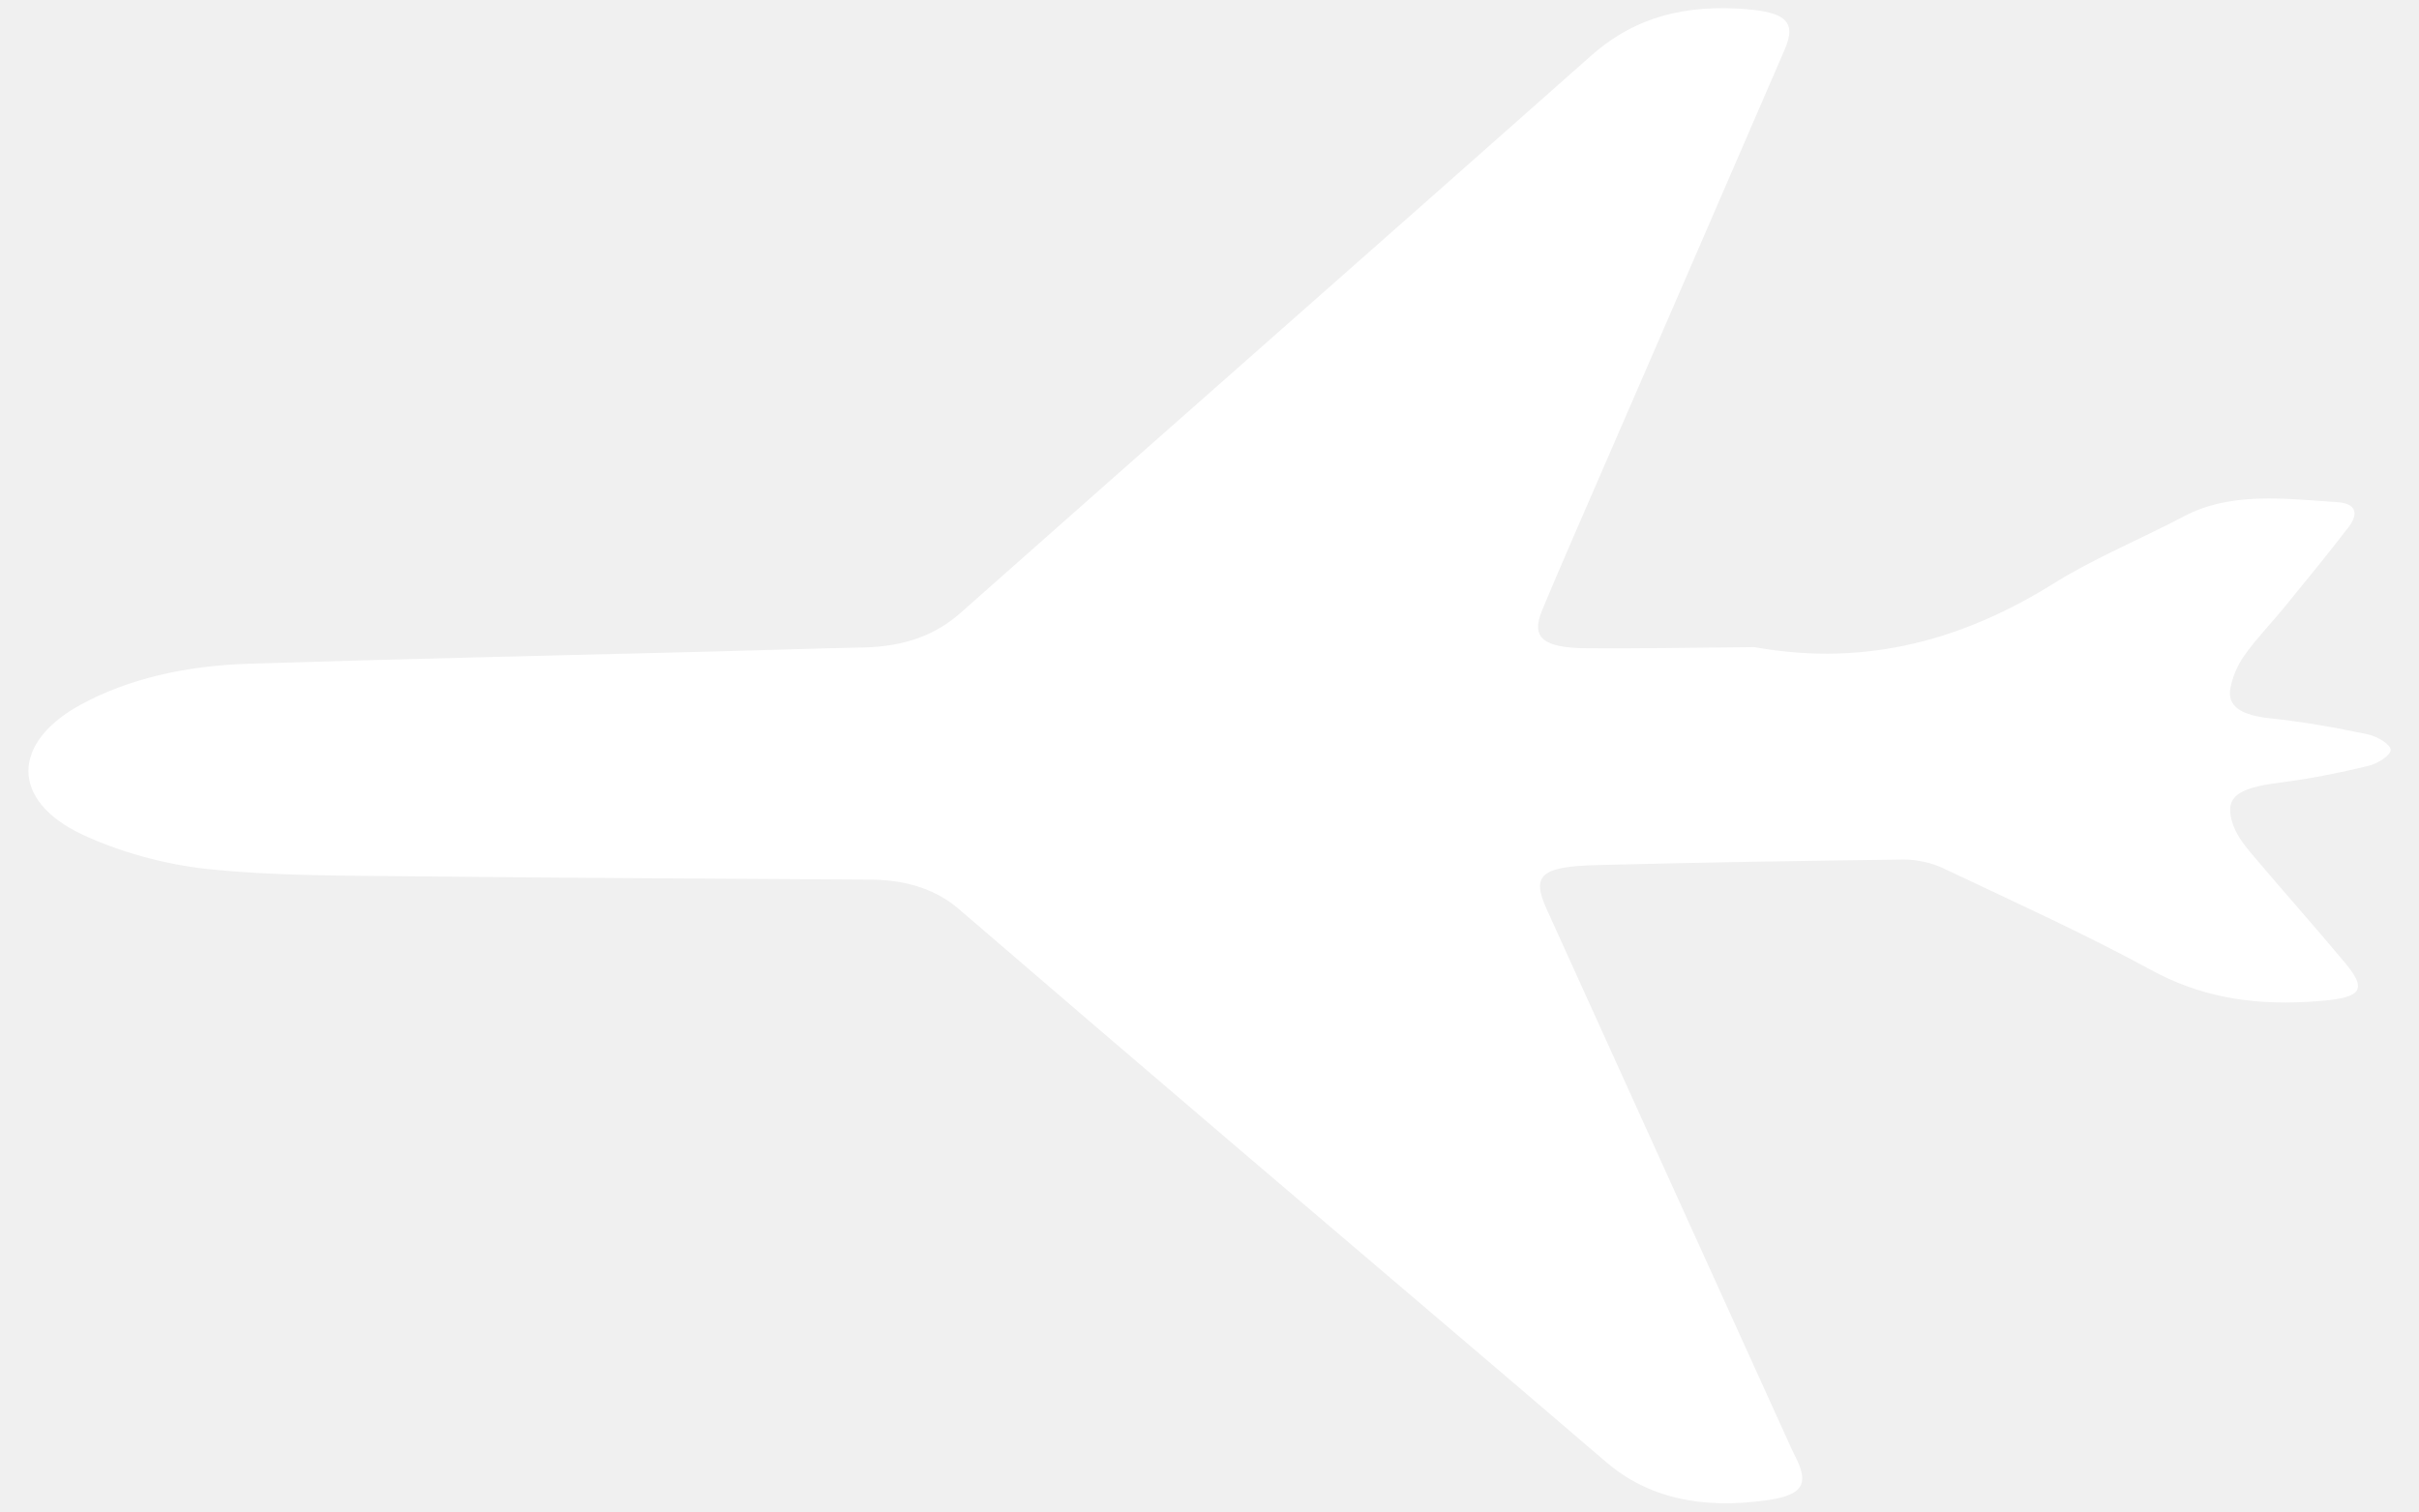
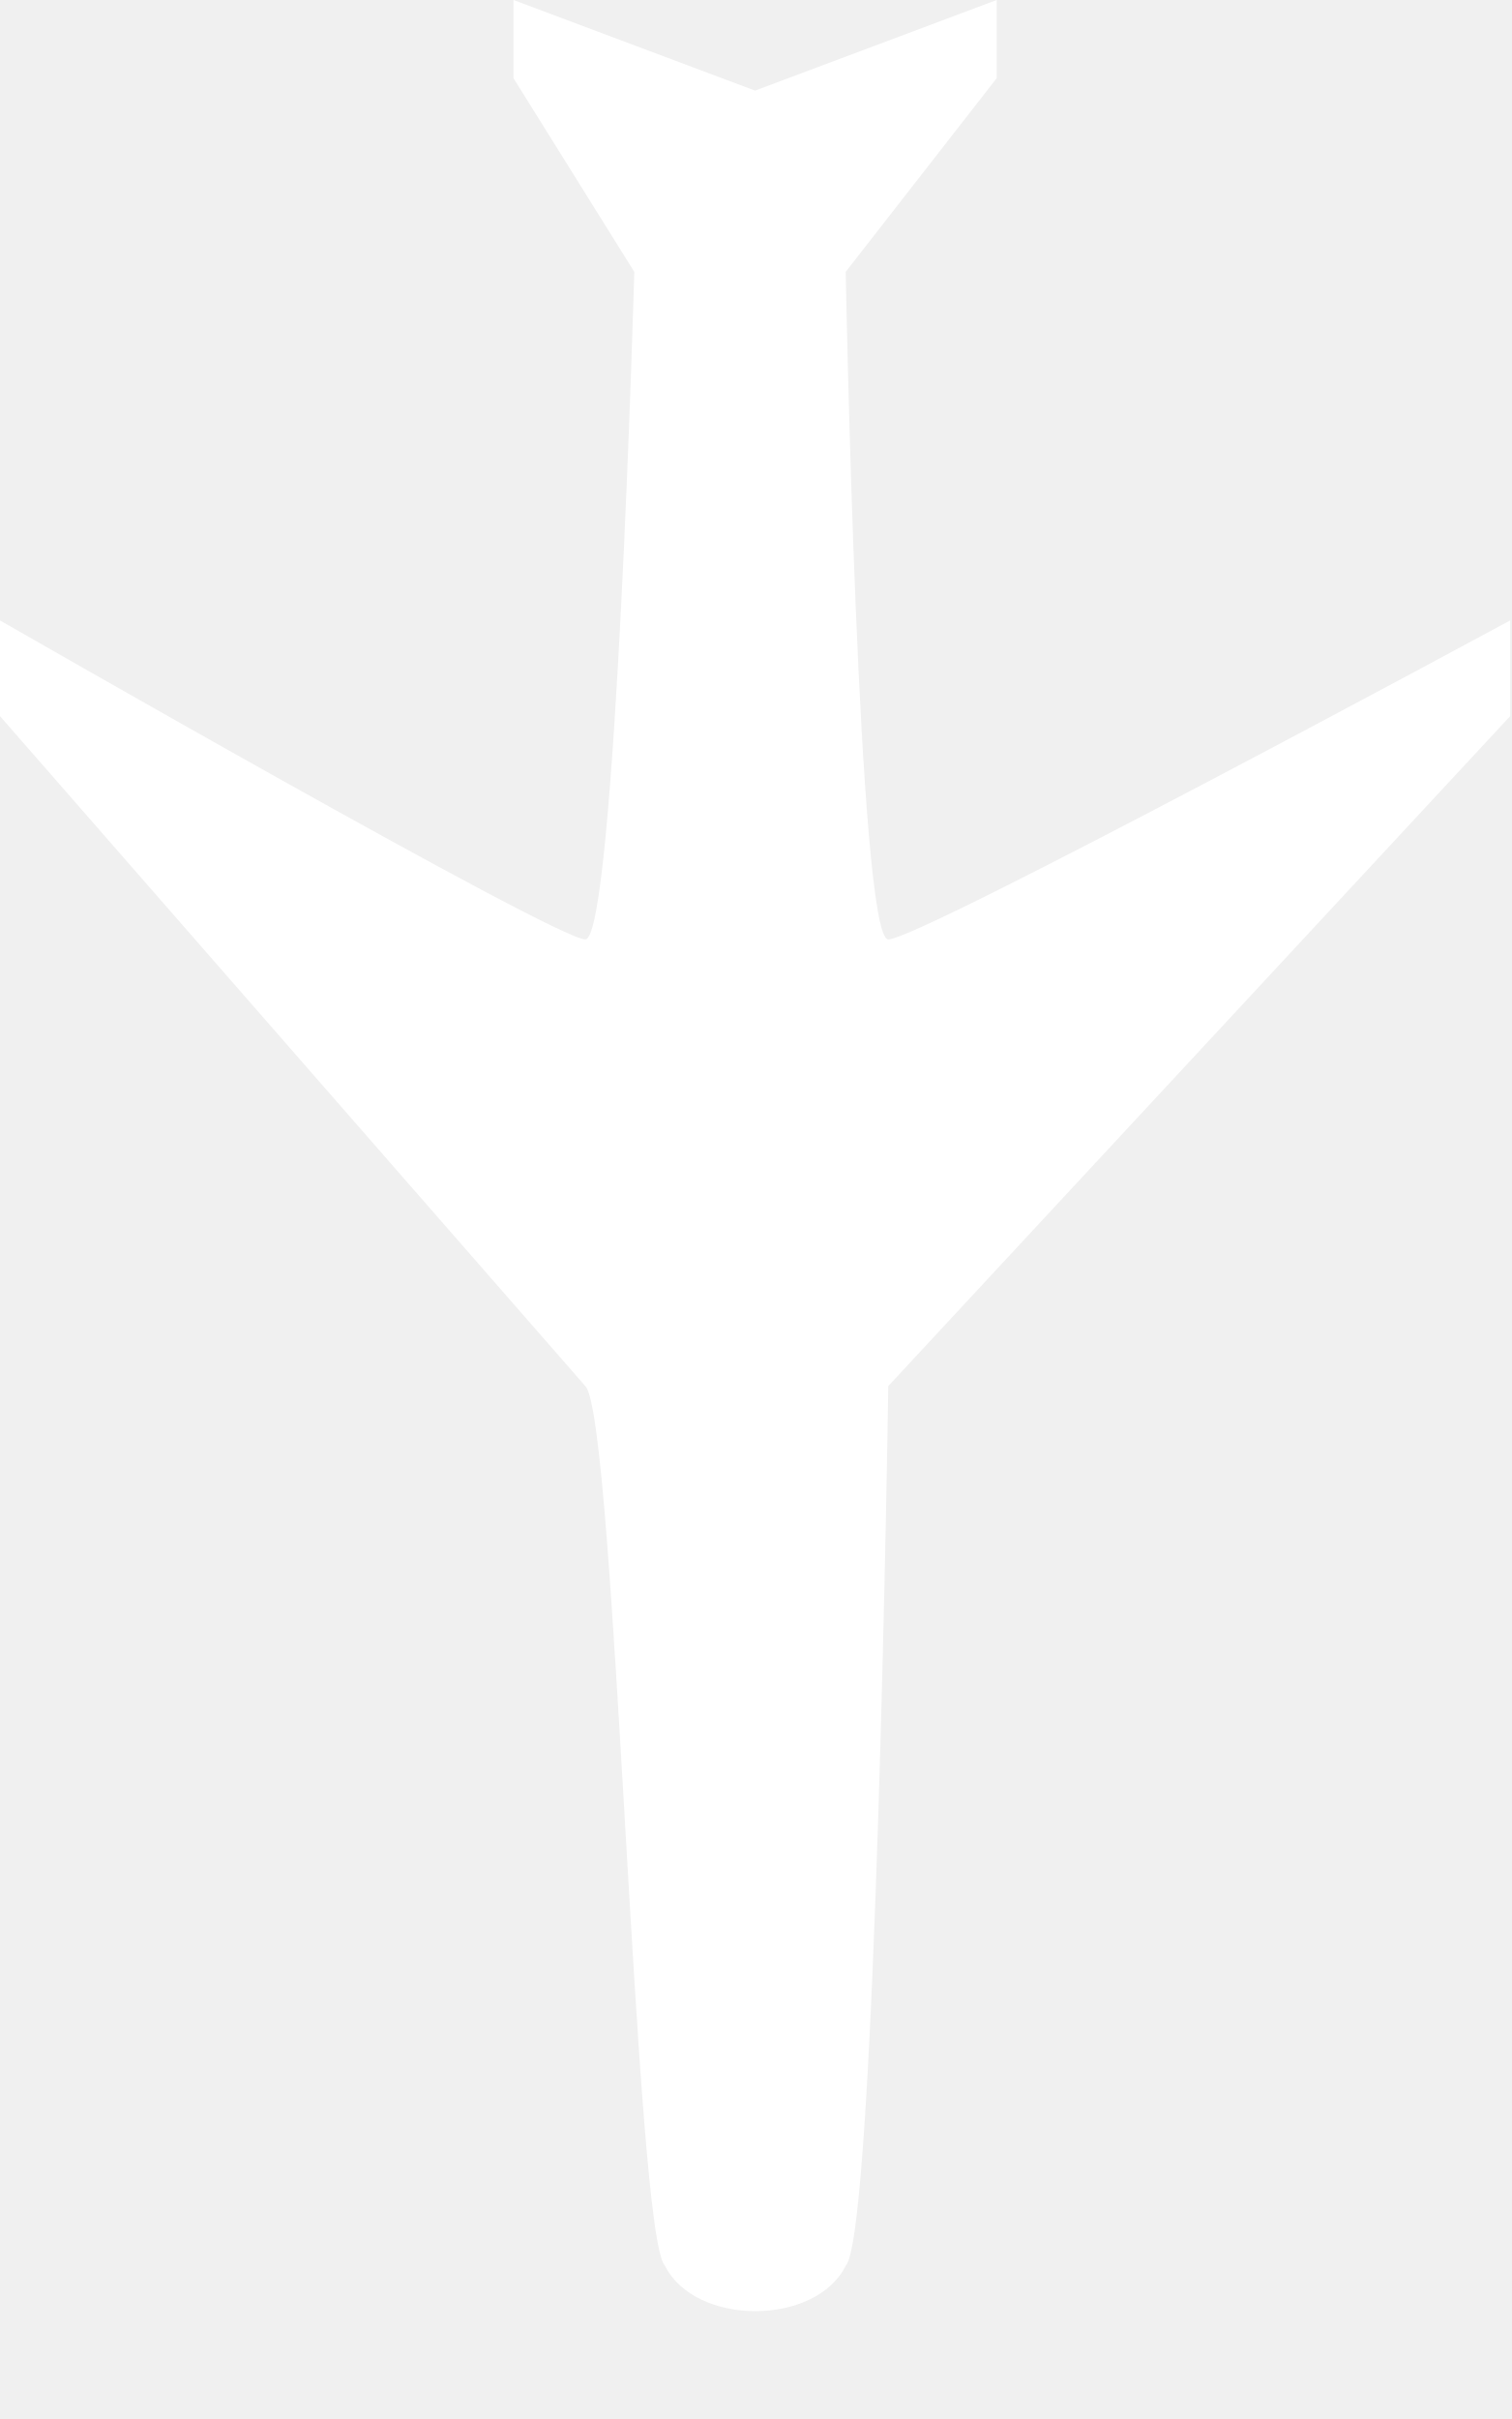
- <svg xmlns="http://www.w3.org/2000/svg" version="1.1" id="Layer_1" x="0px" y="0px" width="80px" height="50px" viewBox="0 0 80 50" enable-background="new 0 0 80 50" xml:space="preserve">
-   <g id="plane">
-     <path fill-rule="evenodd" clip-rule="evenodd" fill="#FFFFFF" d="M58.019,21.406c3.814,0.687,7.047-0.32,9.934-2.126   c1.303-0.813,2.864-1.457,4.275-2.201c1.552-0.819,3.334-0.583,5.059-0.469c0.756,0.048,0.641,0.493,0.39,0.82   c-0.684,0.889-1.402,1.766-2.118,2.643c-0.435,0.535-0.938,1.05-1.326,1.597c-0.244,0.346-0.403,0.73-0.472,1.106   c-0.104,0.586,0.355,0.885,1.315,0.985c1.092,0.114,2.169,0.308,3.22,0.529c0.33,0.069,0.76,0.332,0.766,0.513   c0.007,0.178-0.414,0.453-0.74,0.533c-0.944,0.228-1.918,0.424-2.906,0.549c-1.473,0.186-1.885,0.499-1.557,1.419   c0.111,0.308,0.326,0.606,0.562,0.888c1.03,1.223,2.111,2.432,3.135,3.66c0.805,0.968,0.509,1.189-1.223,1.288   c-2.013,0.114-3.647-0.211-5.198-1.056c-2.196-1.198-4.566-2.27-6.89-3.372c-0.348-0.165-0.852-0.282-1.283-0.279   c-3.391,0.042-6.78,0.097-10.172,0.184c-1.848,0.048-2.145,0.348-1.64,1.455c2.698,5.958,5.405,11.912,8.107,17.87   c0.095,0.203,0.21,0.405,0.279,0.614c0.213,0.632-0.07,0.923-1.092,1.069c-2.218,0.318-3.976-0.101-5.331-1.265   c-4.026-3.455-8.09-6.895-12.13-10.344c-3.097-2.644-6.187-5.289-9.268-7.941c-0.732-0.631-1.688-0.969-2.926-0.978   c-5.088-0.035-10.175-0.053-15.261-0.11c-2.233-0.026-4.498-0.01-6.685-0.243c-1.439-0.154-2.929-0.582-4.108-1.132   c-2.415-1.128-2.353-3.066-0.049-4.311c1.585-0.859,3.48-1.279,5.517-1.344c5.15-0.165,10.305-0.275,15.459-0.407   c1.626-0.043,3.253-0.099,4.881-0.132c1.397-0.028,2.411-0.424,3.229-1.149c6.938-6.148,13.917-12.28,20.852-18.43   c1.21-1.07,2.691-1.664,4.815-1.556c1.584,0.08,2.002,0.392,1.584,1.355c-2.287,5.299-4.59,10.593-6.887,15.89   c-0.386,0.889-0.771,1.778-1.14,2.672c-0.369,0.897,0.023,1.235,1.521,1.245C54.246,21.457,55.977,21.423,58.019,21.406z" />
+ <svg xmlns="http://www.w3.org/2000/svg" version="1.1" id="Layer_1" x="0px" y="0px" width="50px" height="80px" viewBox="0 0 50 80" enable-background="new 0 0 50 80" xml:space="preserve">
+   <g id="Page-1">
+     <g id="Desktop-HD-Copy" transform="translate(-135, -1817)">
+       <g id="icons" transform="translate(135, 1753)">
+         <path id="plane" fill="#FFFFFF" d="M16.985,66.584V64l7.992,2.997L32.971,64c0,0,0,3.17,0,2.584l-4.996,6.407     c0,0,0.409,22.077,1.409,22.077c1.056,0,20.571-10.549,20.571-10.549s0,1.238,0,3.165l-20.571,22.155     c0,0-0.411,28.096-1.409,29.094c-0.998,2-4.977,2-5.977,0c-0.998-0.998-1.637-28.096-2.637-29.094L0,87.684v-3.165     c0,0,18.363,10.549,19.362,10.549c1,0,1.62-22.077,1.62-22.077L16.985,66.584z" />
+       </g>
+     </g>
  </g>
</svg>
